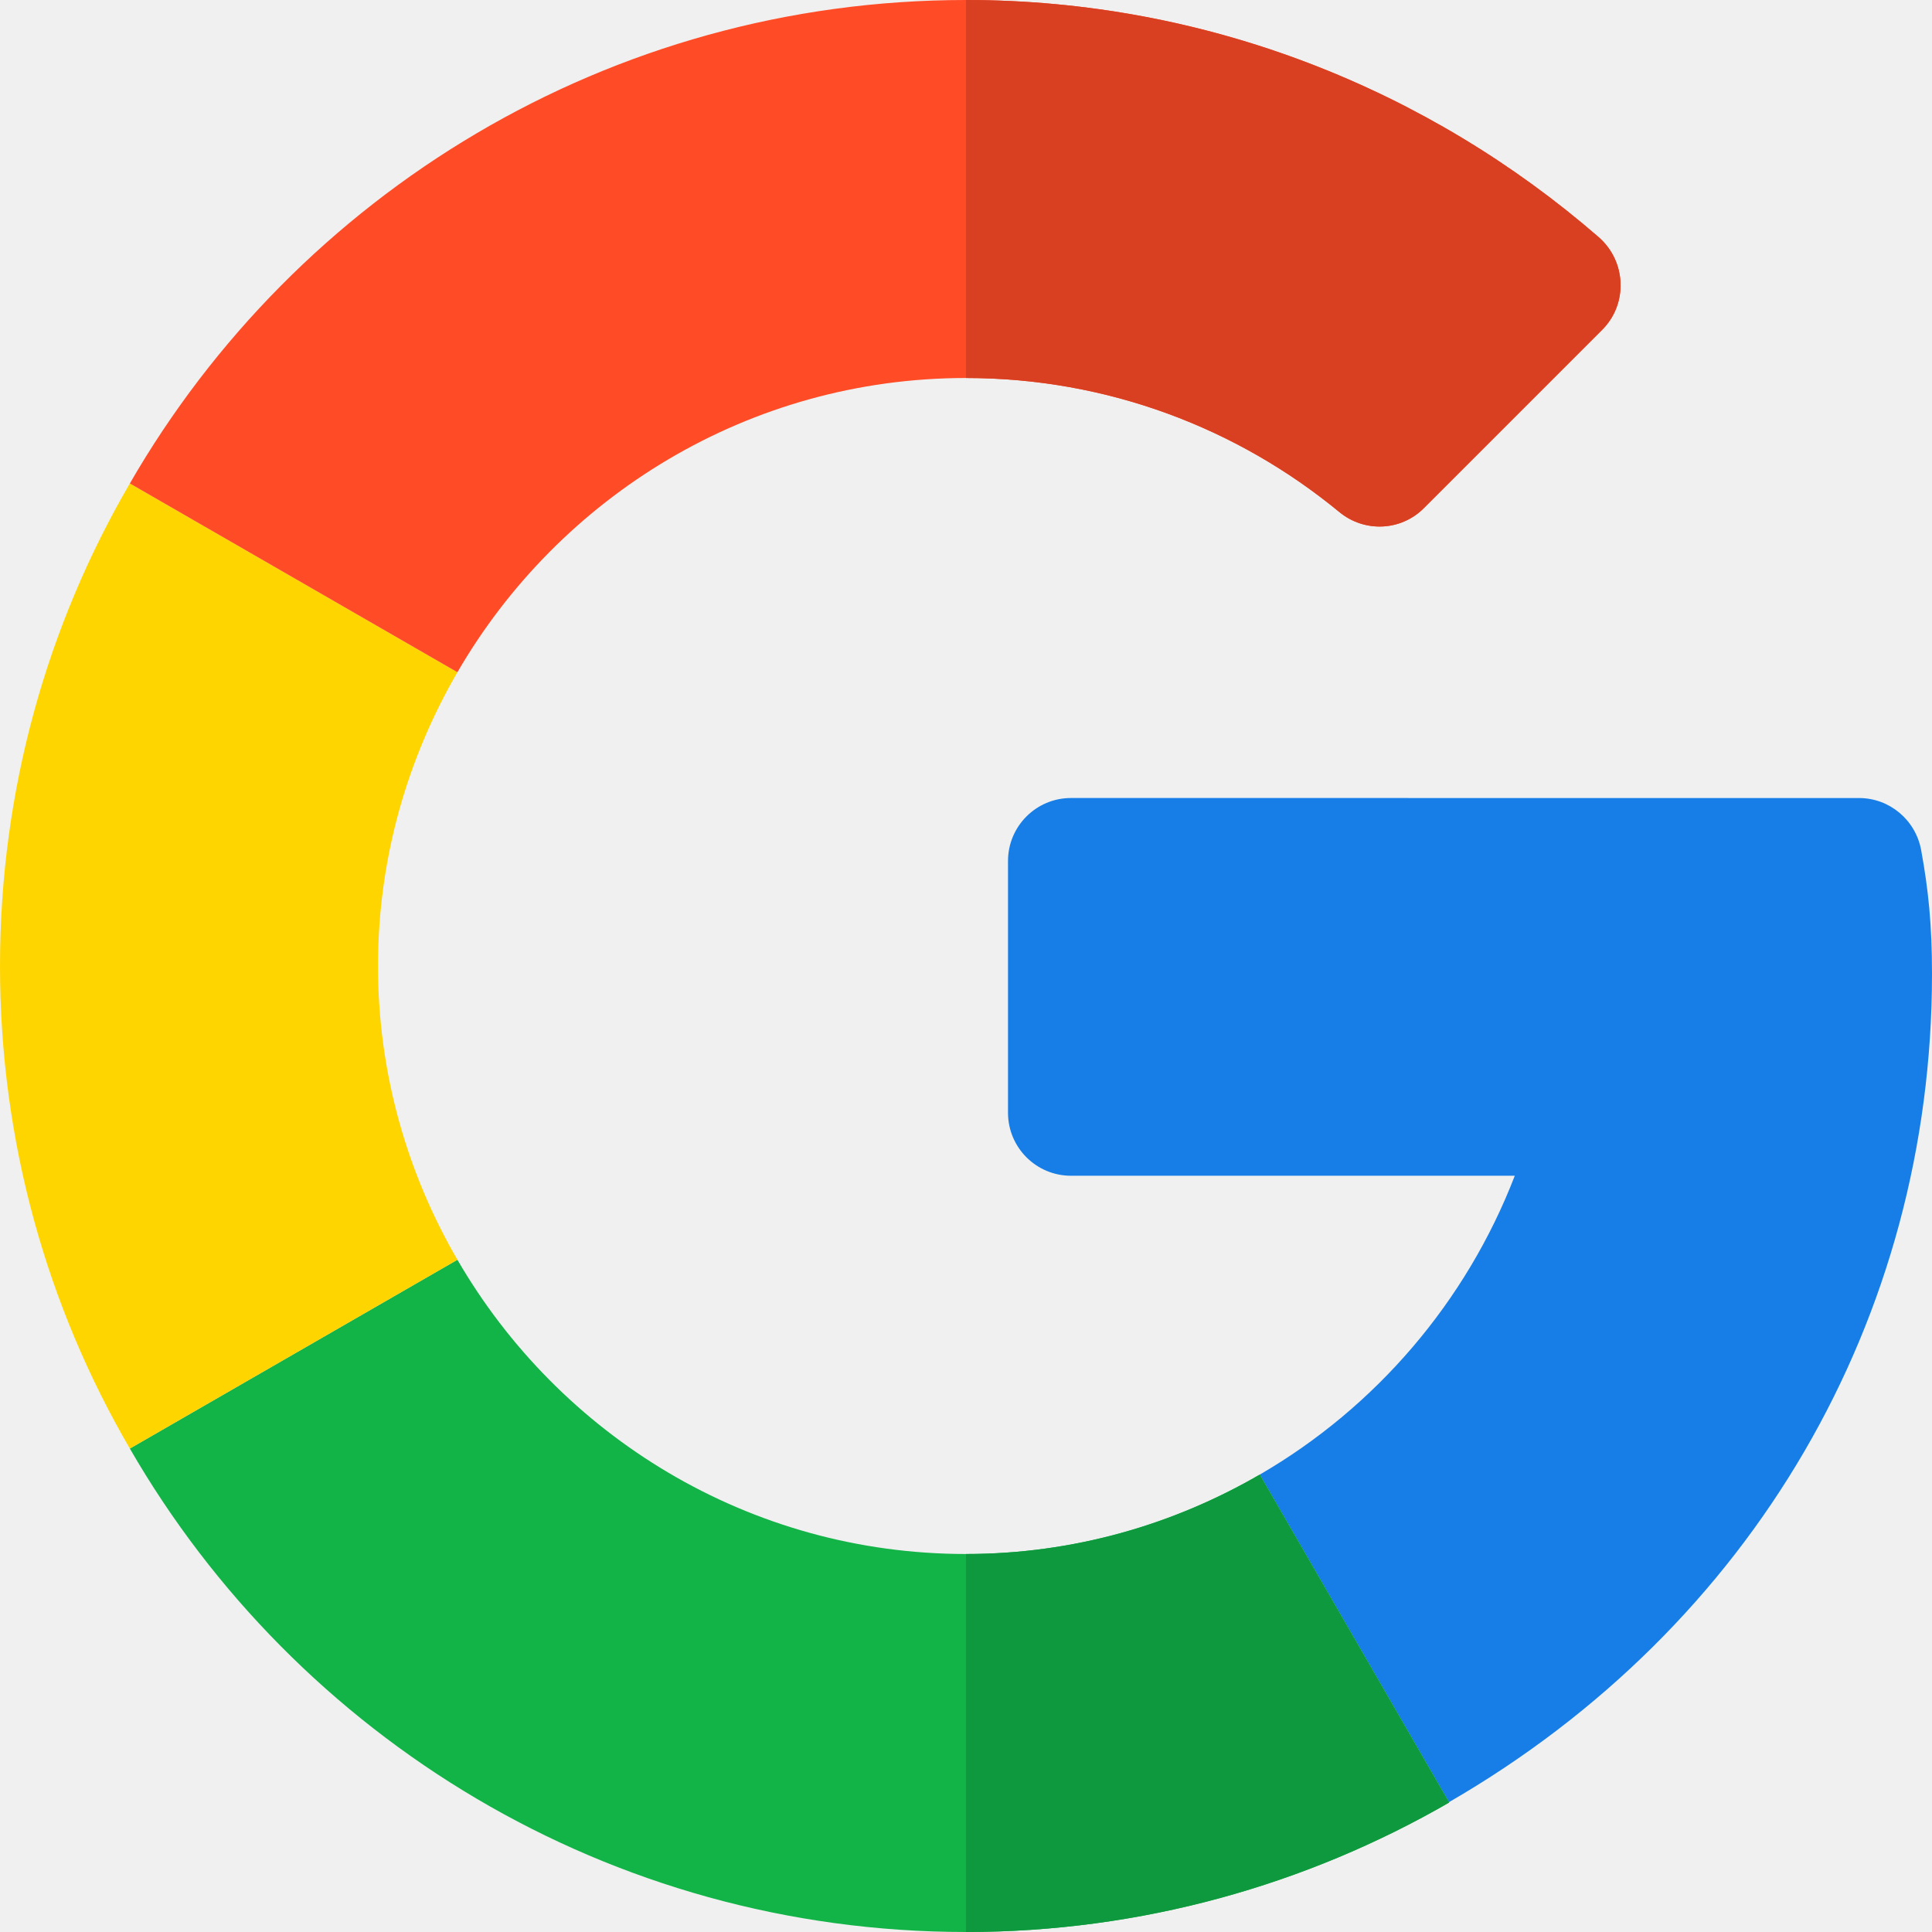
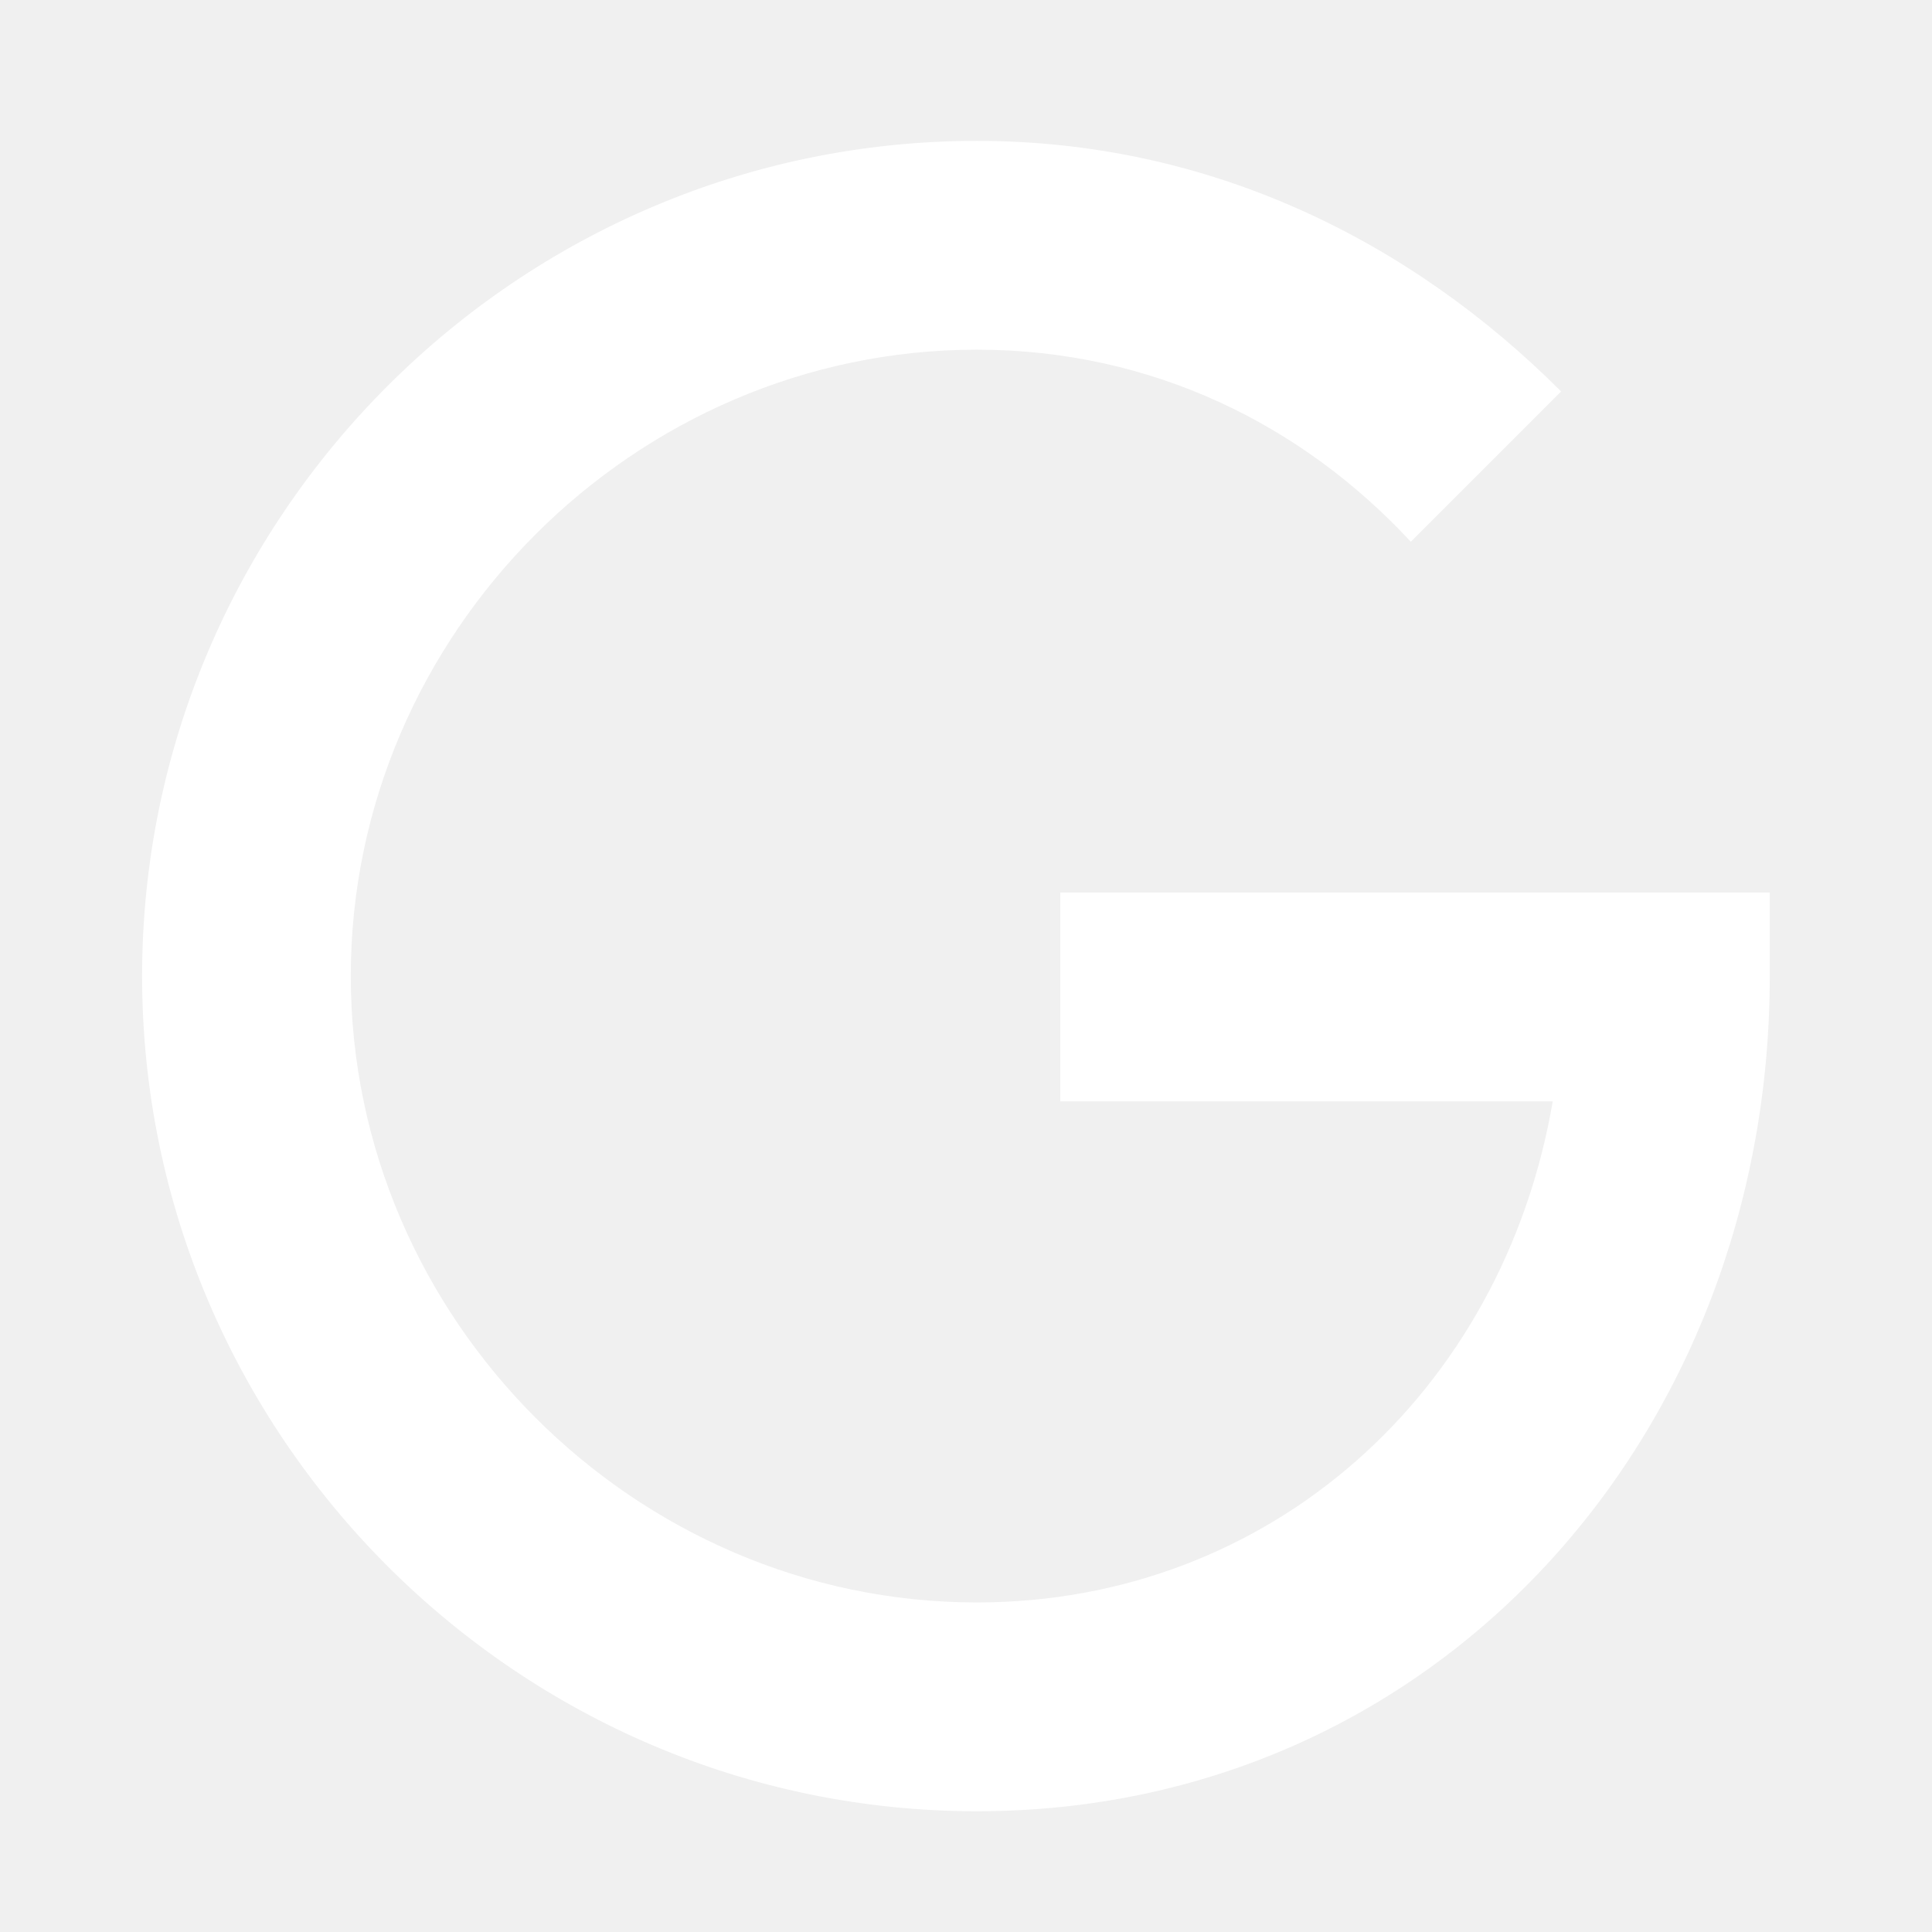
- <svg xmlns="http://www.w3.org/2000/svg" version="1.1" id="Layer_1" x="0px" y="0px" viewBox="0 0 512 512" style="enable-background:new 0 0 512 512;" xml:space="preserve">
-   <path style="fill:#167EE6;" d="M492.668,211.489l-208.84-0.01c-9.222,0-16.697,7.474-16.697,16.696v66.715  c0,9.22,7.475,16.696,16.696,16.696h117.606c-12.878,33.421-36.914,61.41-67.58,79.194L384,477.589  c80.442-46.523,128-128.152,128-219.53c0-13.011-0.959-22.312-2.877-32.785C507.665,217.317,500.757,211.489,492.668,211.489z" />
-   <path style="fill:#12B347;" d="M256,411.826c-57.554,0-107.798-31.446-134.783-77.979l-86.806,50.034  C78.586,460.443,161.34,512,256,512c46.437,0,90.254-12.503,128-34.292v-0.119l-50.147-86.81  C310.915,404.083,284.371,411.826,256,411.826z" />
-   <path style="fill:#0F993E;" d="M384,477.708v-0.119l-50.147-86.81c-22.938,13.303-49.48,21.047-77.853,21.047V512  C302.437,512,346.256,499.497,384,477.708z" />
-   <path style="fill:#FFD500;" d="M100.174,256c0-28.369,7.742-54.91,21.043-77.847l-86.806-50.034C12.502,165.746,0,209.444,0,256  s12.502,90.254,34.411,127.881l86.806-50.034C107.916,310.91,100.174,284.369,100.174,256z" />
-   <path style="fill:#FF4B26;" d="M256,100.174c37.531,0,72.005,13.336,98.932,35.519c6.643,5.472,16.298,5.077,22.383-1.008  l47.27-47.27c6.904-6.904,6.412-18.205-0.963-24.603C378.507,23.673,319.807,0,256,0C161.34,0,78.586,51.557,34.411,128.119  l86.806,50.034C148.202,131.62,198.446,100.174,256,100.174z" />
-   <path style="fill:#D93F21;" d="M354.932,135.693c6.643,5.472,16.299,5.077,22.383-1.008l47.27-47.27  c6.903-6.904,6.411-18.205-0.963-24.603C378.507,23.672,319.807,0,256,0v100.174C293.53,100.174,328.005,113.51,354.932,135.693z" />
-   <g>
- </g>
-   <g>
- </g>
-   <g>
- </g>
-   <g>
- </g>
-   <g>
- </g>
-   <g>
- </g>
-   <g>
- </g>
-   <g>
- </g>
-   <g>
- </g>
-   <g>
- </g>
-   <g>
- </g>
-   <g>
- </g>
-   <g>
- </g>
-   <g>
- </g>
-   <g>
- </g>
+ <svg xmlns="http://www.w3.org/2000/svg" width="96px" height="96px" viewBox="0 0 96 96" version="1.1">
+   <defs />
+   <g id="Page-1" stroke="none" stroke-width="1" fill="none" fill-rule="evenodd">
+     <g id="google" fill="#FFFFFF">
+       <g id="google-glass-logo" transform="translate(7, 7)">
+         <g id="Capa_1">
+           <g id="glass">
+             <path d="M45.684,37.35 L45.684,47.725 L70.155,47.725 C67.667,62.25 56.053,72.625 41.537,72.625 C24.532,72.625 10.43,58.515 10.43,41.5 C10.43,24.485 24.532,10.375 41.537,10.375 C50.247,10.375 57.712,14.11 63.104,19.92 L70.57,12.45 C63.104,4.98 53.15,0 41.537,0 C18.725,0 0.061,18.675 0.061,41.5 C0.061,64.325 18.725,83 41.537,83 C64.349,83 80.939,64.325 80.939,41.5 L80.939,37.35 L45.684,37.35 Z" id="Shape" />
+           </g>
+         </g>
+       </g>
+     </g>
+   </g>
</svg>
